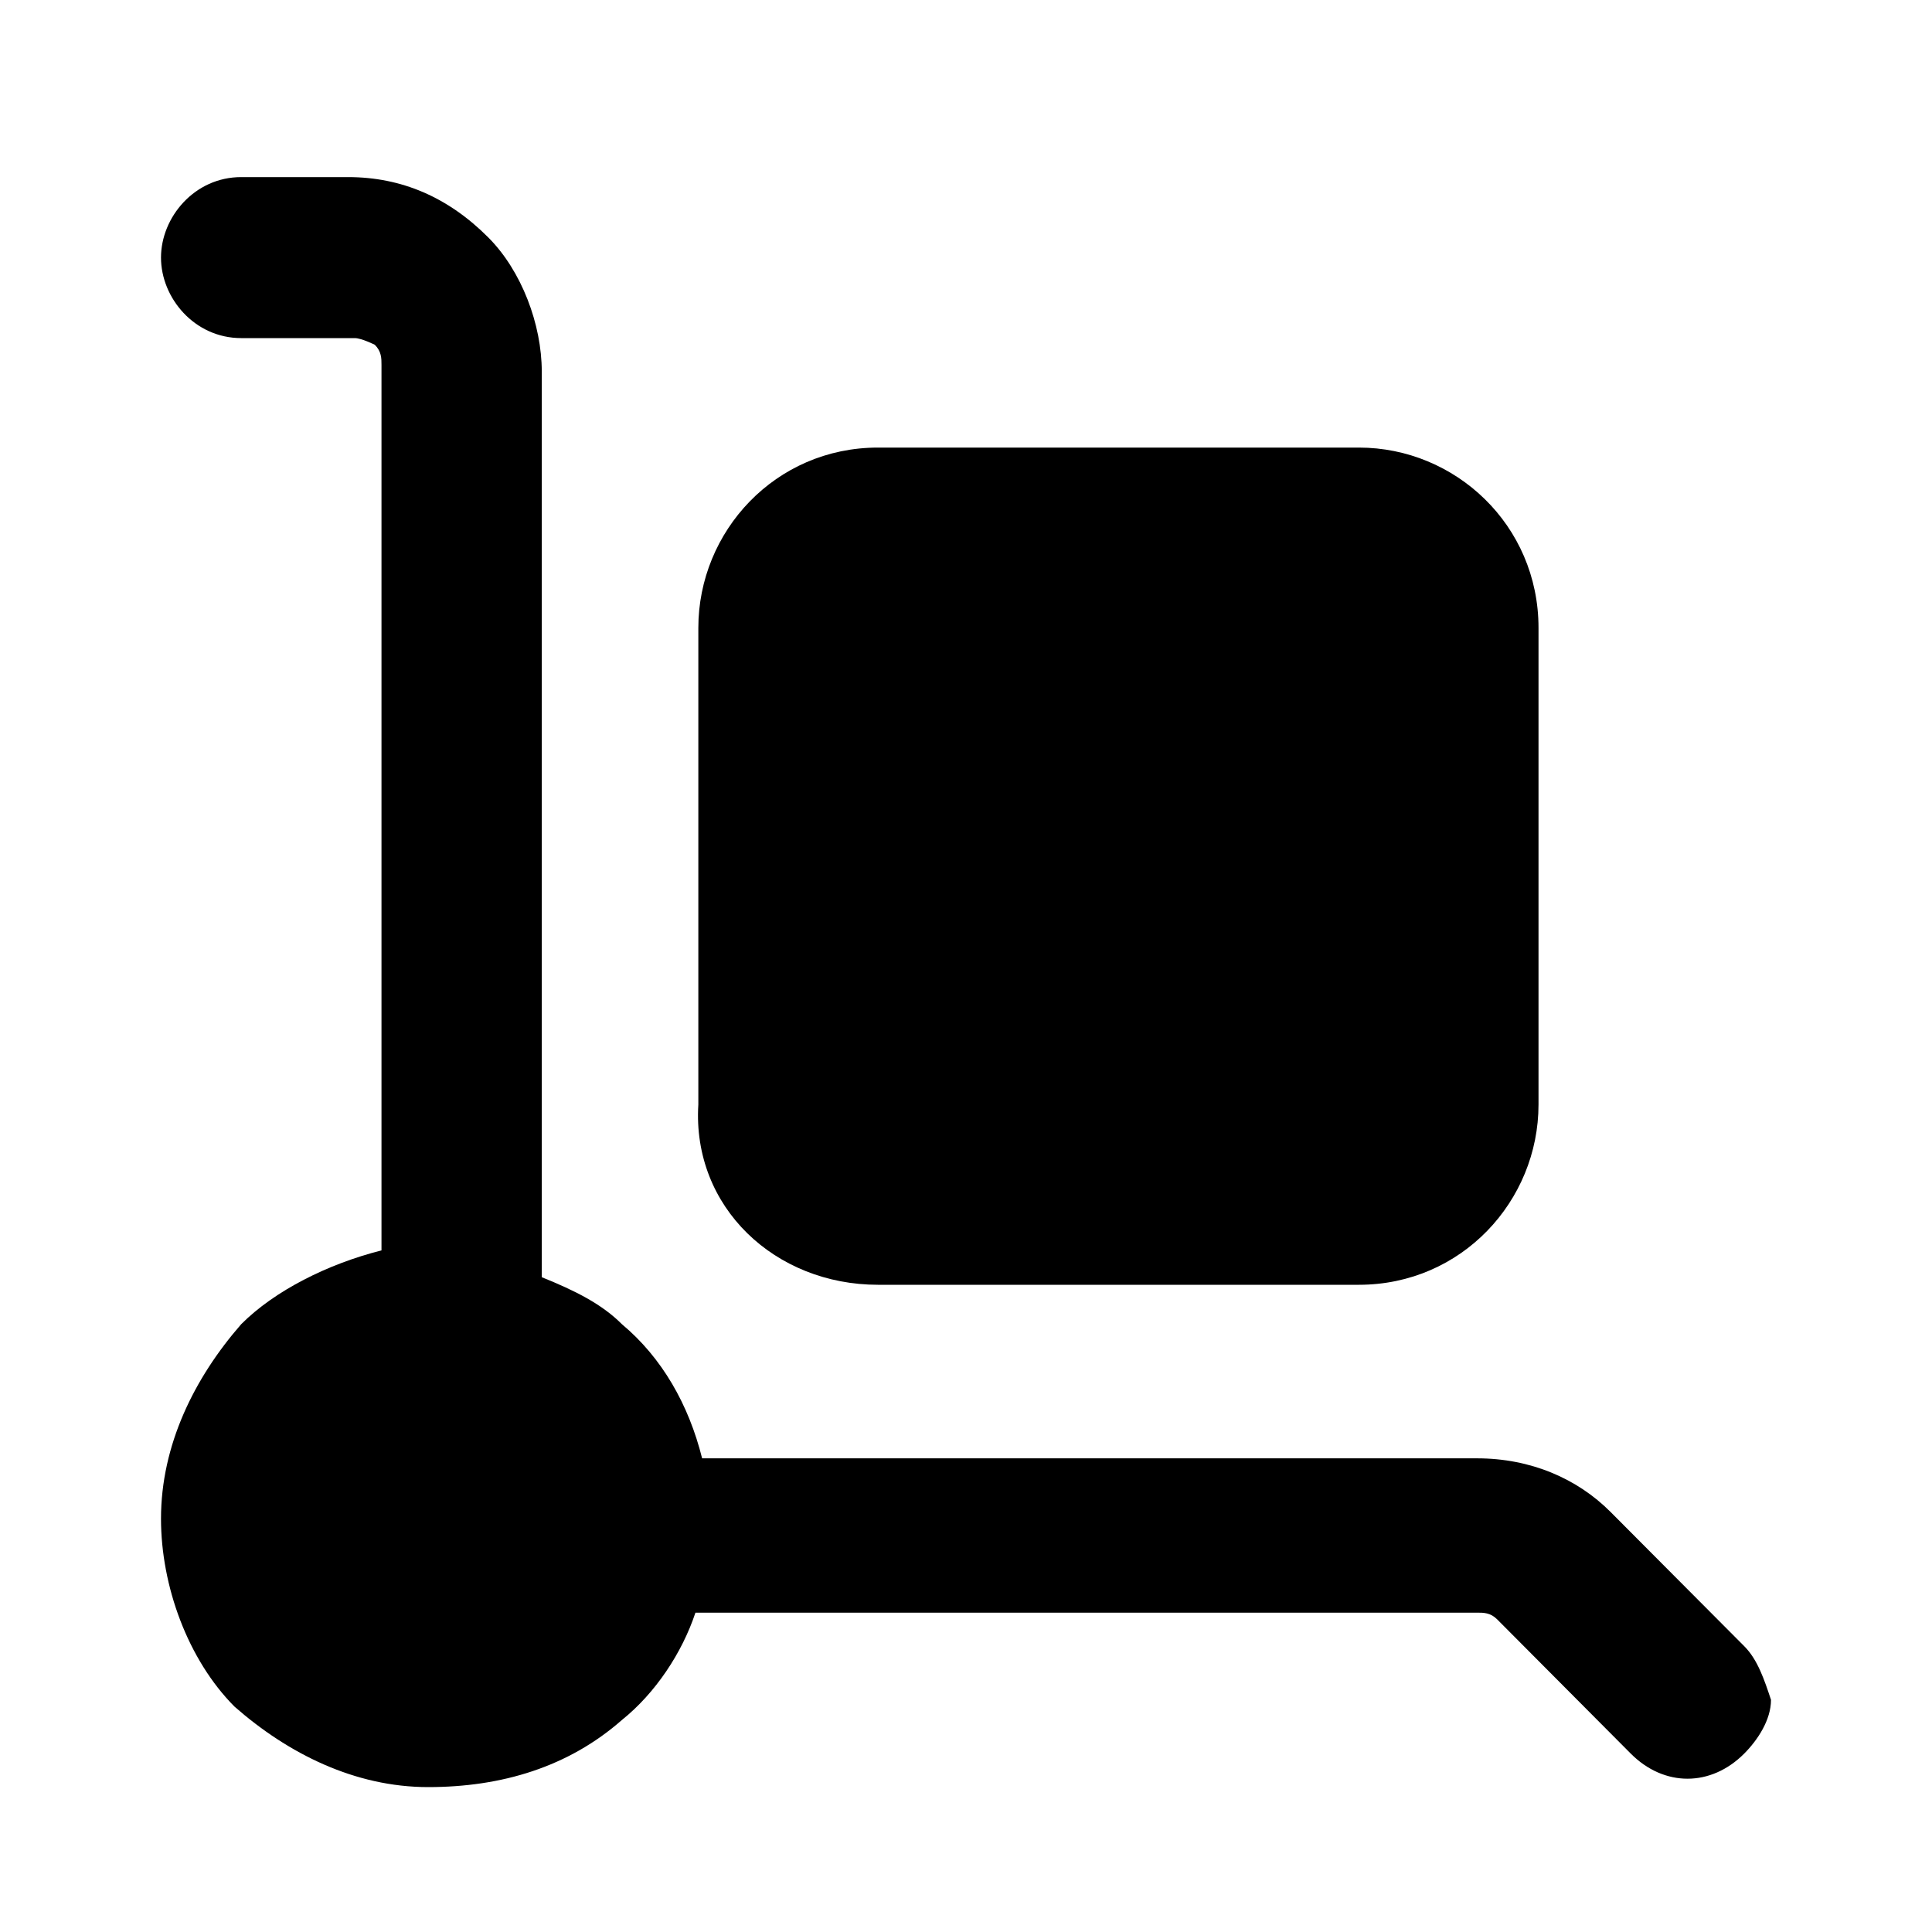
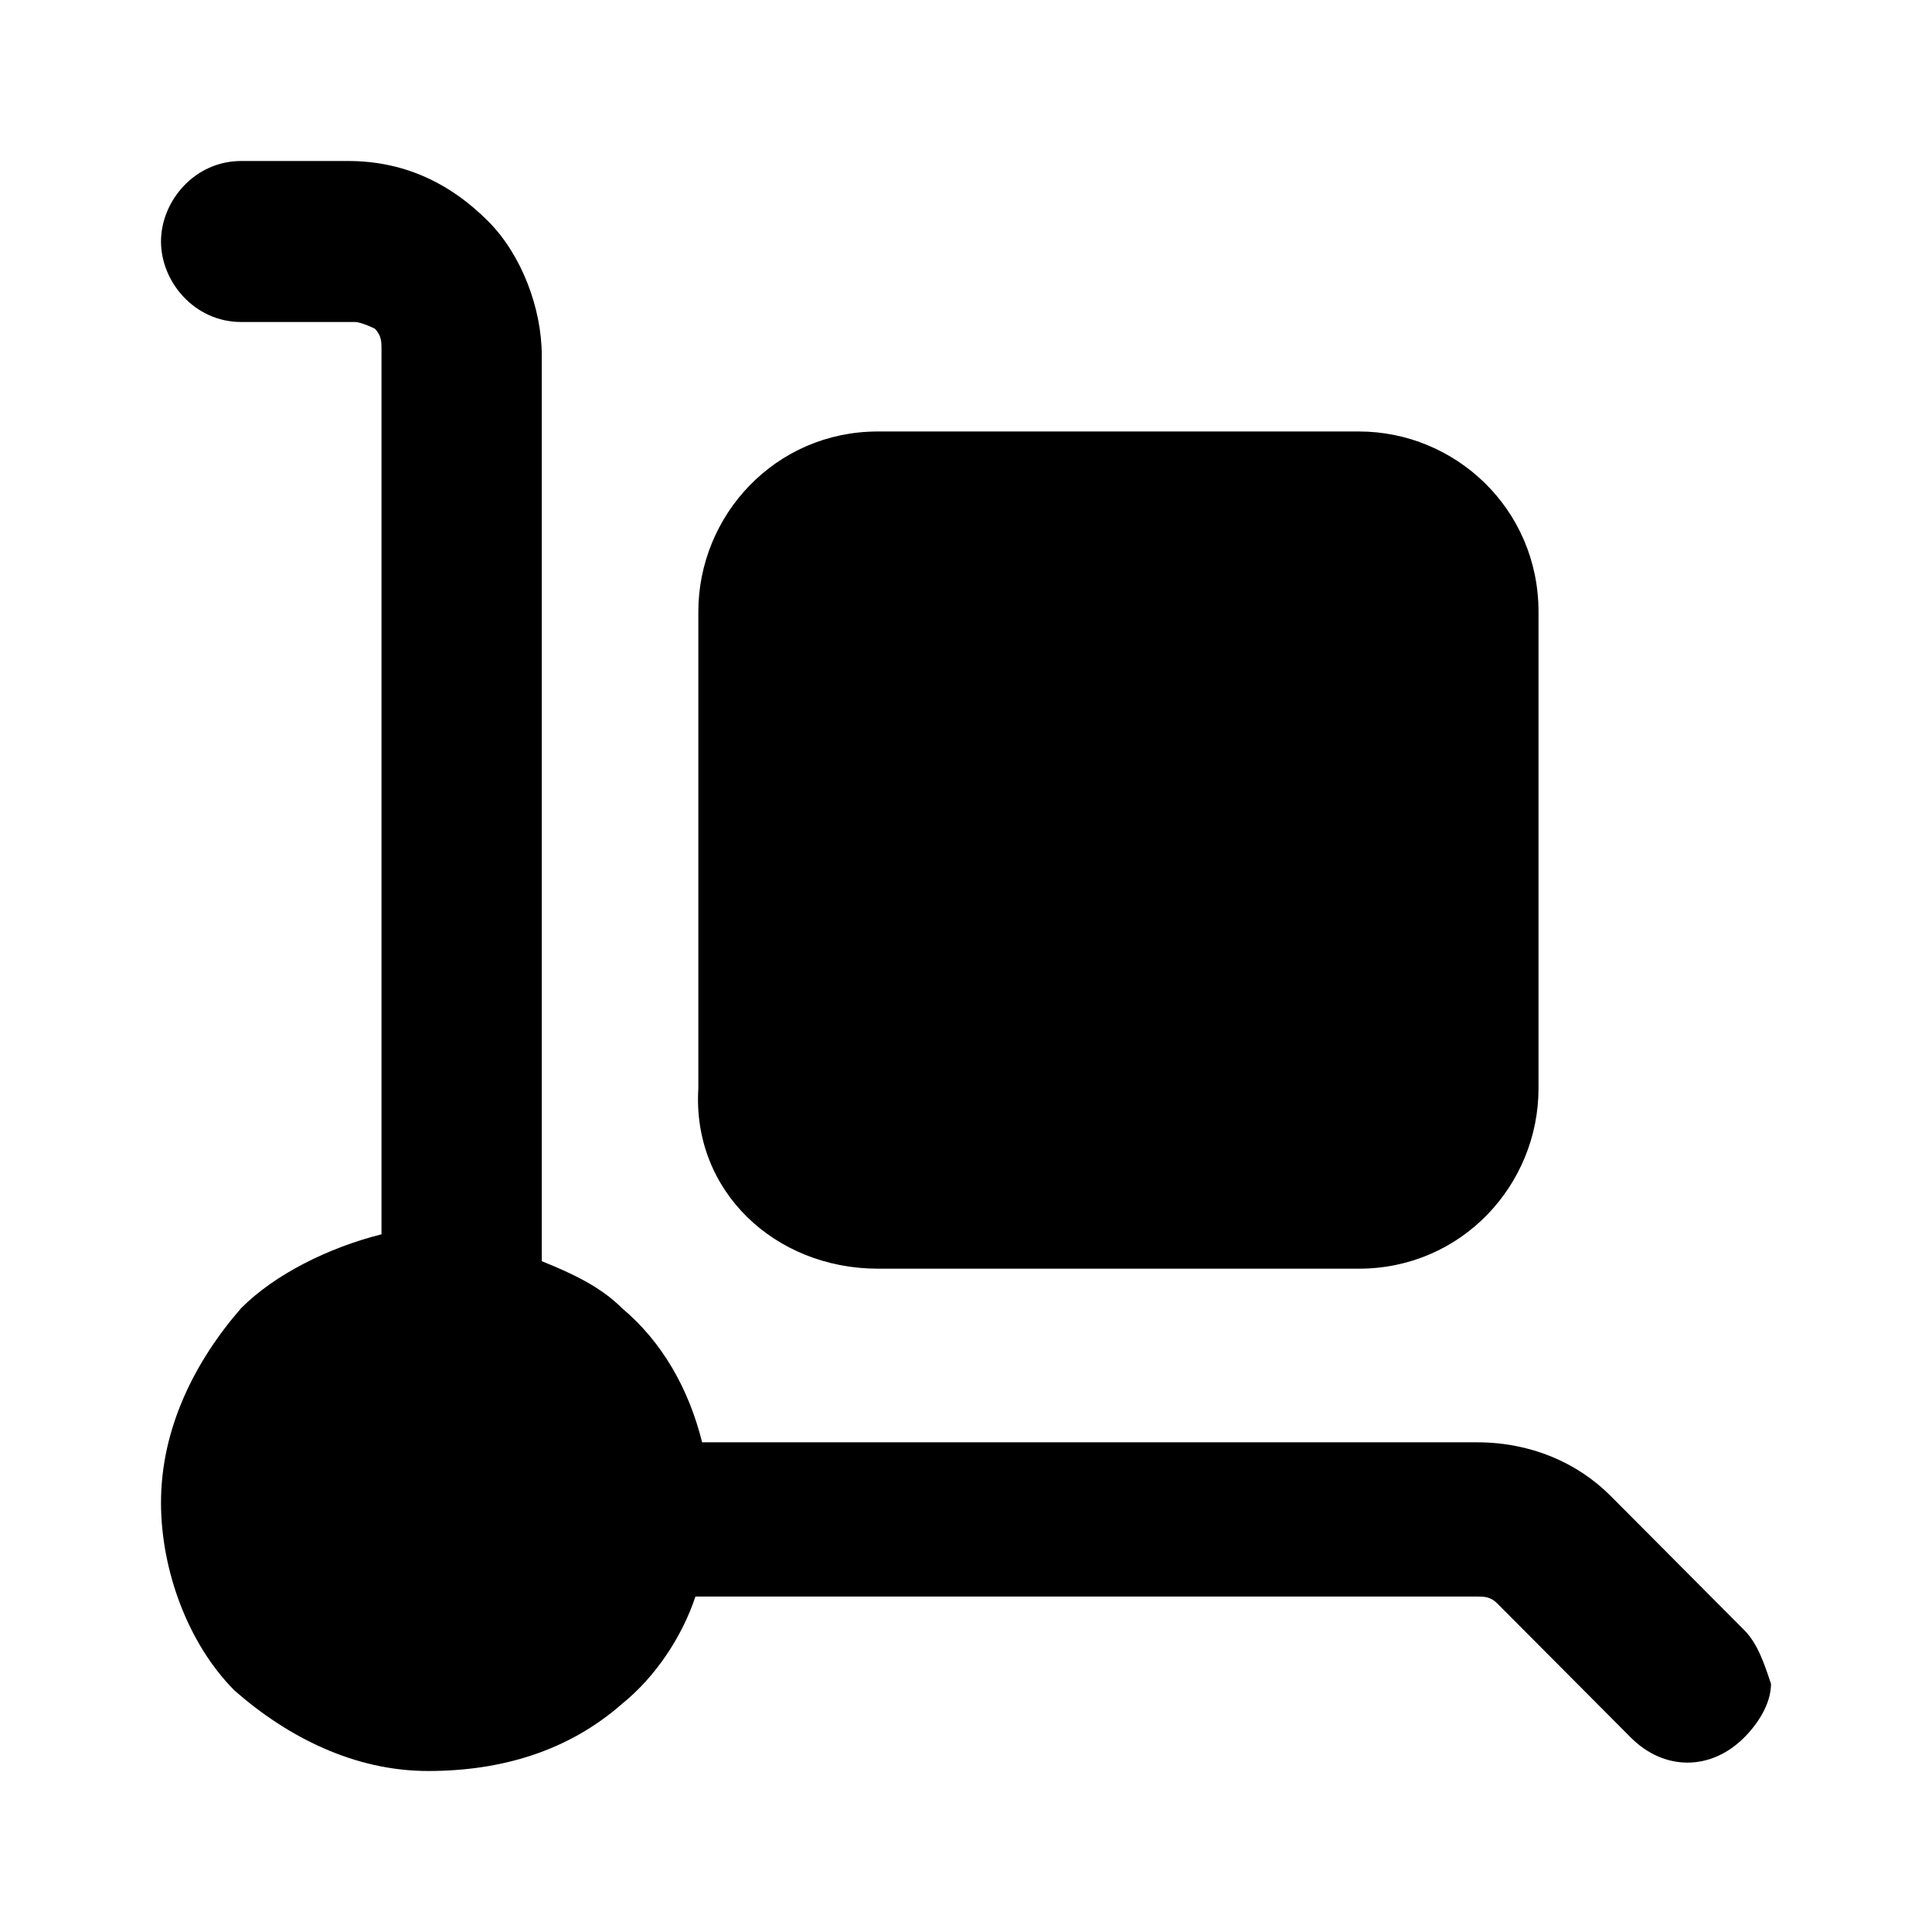
<svg xmlns="http://www.w3.org/2000/svg" viewBox="0 0 24 24" data-title="DeliveryFill" fill="currentColor" stroke="none">
-   <path d="M10.906 15.96H16.881C18.156 15.96 19.112 14.92 19.112 13.72V7.8C19.112 6.52 18.076 5.56 16.881 5.56H10.906C9.632 5.56 8.675 6.6 8.675 7.8V13.72C8.596 15 9.632 15.96 10.906 15.96Z" />
-   <path d="M14.889 12.68H13.535C12.977 12.68 12.579 12.28 12.579 11.72C12.579 11.24 12.977 10.76 13.535 10.76H14.889C15.447 10.76 15.845 11.16 15.845 11.72C15.766 12.28 15.367 12.68 14.889 12.68Z" />
-   <path d="M21.668 20.45L20.008 18.783C19.593 18.366 19.012 18.116 18.349 18.116H8.722C8.556 17.45 8.224 16.866 7.726 16.45C7.477 16.2 7.145 16.033 6.73 15.866V4.616C6.73 4.033 6.481 3.366 6.066 2.95C5.568 2.45 4.988 2.2 4.324 2.2H2.996C2.415 2.2 2 2.7 2 3.2C2 3.7 2.415 4.2 2.996 4.2H4.407C4.49 4.2 4.656 4.283 4.656 4.283C4.739 4.366 4.739 4.45 4.739 4.533V15.533C4.075 15.7 3.411 16.033 2.996 16.45C2.415 17.116 2 17.95 2 18.866C2 19.7 2.332 20.616 2.913 21.2C3.577 21.783 4.407 22.2 5.319 22.2C6.232 22.2 7.062 21.95 7.726 21.366C8.141 21.033 8.473 20.533 8.639 20.033H18.349C18.431 20.033 18.515 20.033 18.598 20.116L20.257 21.783C20.672 22.2 21.253 22.2 21.668 21.783C21.834 21.616 22 21.366 22 21.116C21.917 20.866 21.834 20.616 21.668 20.45Z" />
+   <path d="M10.906 15.76H16.881C18.156 15.76 19.112 14.72 19.112 13.52V7.6C19.112 6.32 18.076 5.36 16.881 5.36H10.906C9.632 5.36 8.675 6.4 8.675 7.6V13.52C8.596 14.8 9.632 15.76 10.906 15.76Z" />
+   <path d="M14.889 12.48H13.535C12.977 12.48 12.579 12.08 12.579 11.52C12.579 11.04 12.977 10.56 13.535 10.56H14.889C15.447 10.56 15.845 10.96 15.845 11.52C15.766 12.08 15.367 12.48 14.889 12.48Z" />
+   <path d="M21.668 20.25L20.008 18.583C19.593 18.167 19.012 17.917 18.349 17.917H8.722C8.556 17.25 8.224 16.667 7.726 16.25C7.477 16 7.145 15.833 6.73 15.667V4.417C6.73 3.833 6.481 3.167 6.066 2.75C5.568 2.25 4.988 2 4.324 2H2.996C2.415 2 2 2.5 2 3C2 3.5 2.415 4 2.996 4H4.407C4.49 4 4.656 4.083 4.656 4.083C4.739 4.167 4.739 4.25 4.739 4.333V15.333C4.075 15.5 3.411 15.833 2.996 16.25C2.415 16.917 2 17.75 2 18.667C2 19.5 2.332 20.417 2.913 21C3.577 21.583 4.407 22 5.319 22C6.232 22 7.062 21.75 7.726 21.167C8.141 20.833 8.473 20.333 8.639 19.833H18.349C18.431 19.833 18.515 19.833 18.598 19.917L20.257 21.583C20.672 22 21.253 22 21.668 21.583C21.834 21.417 22 21.167 22 20.917C21.917 20.667 21.834 20.417 21.668 20.25Z" />
</svg>
